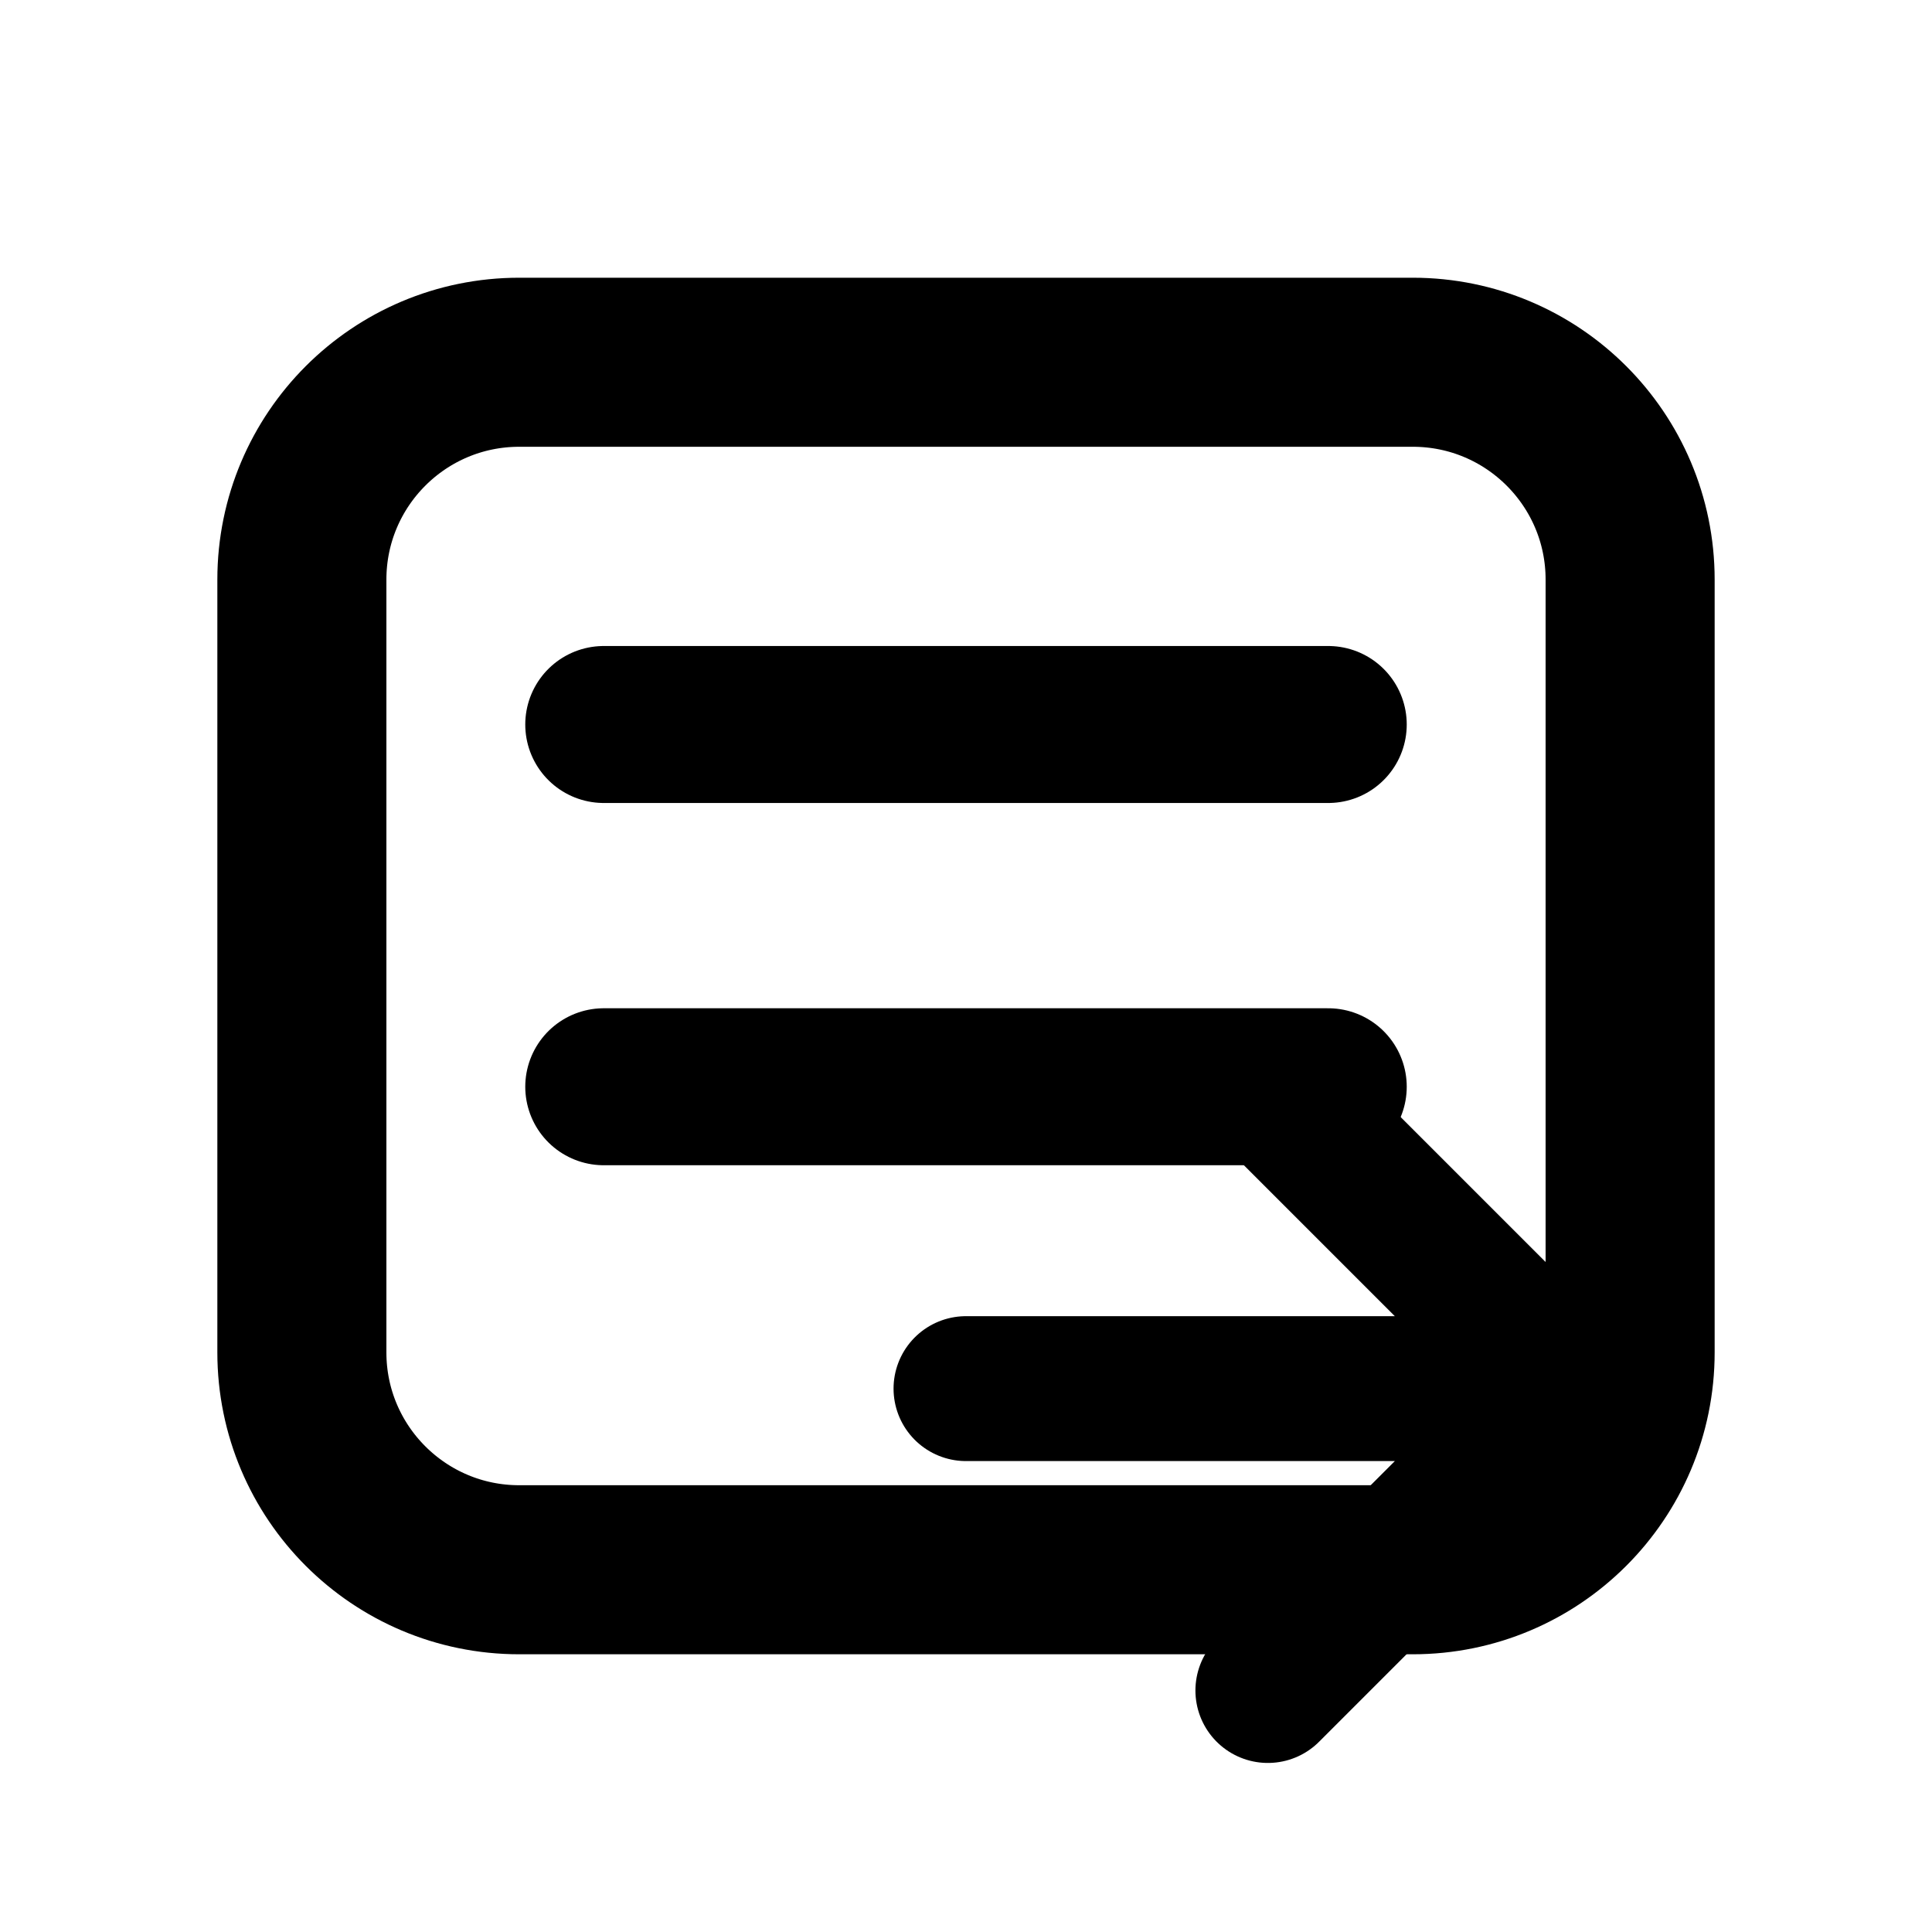
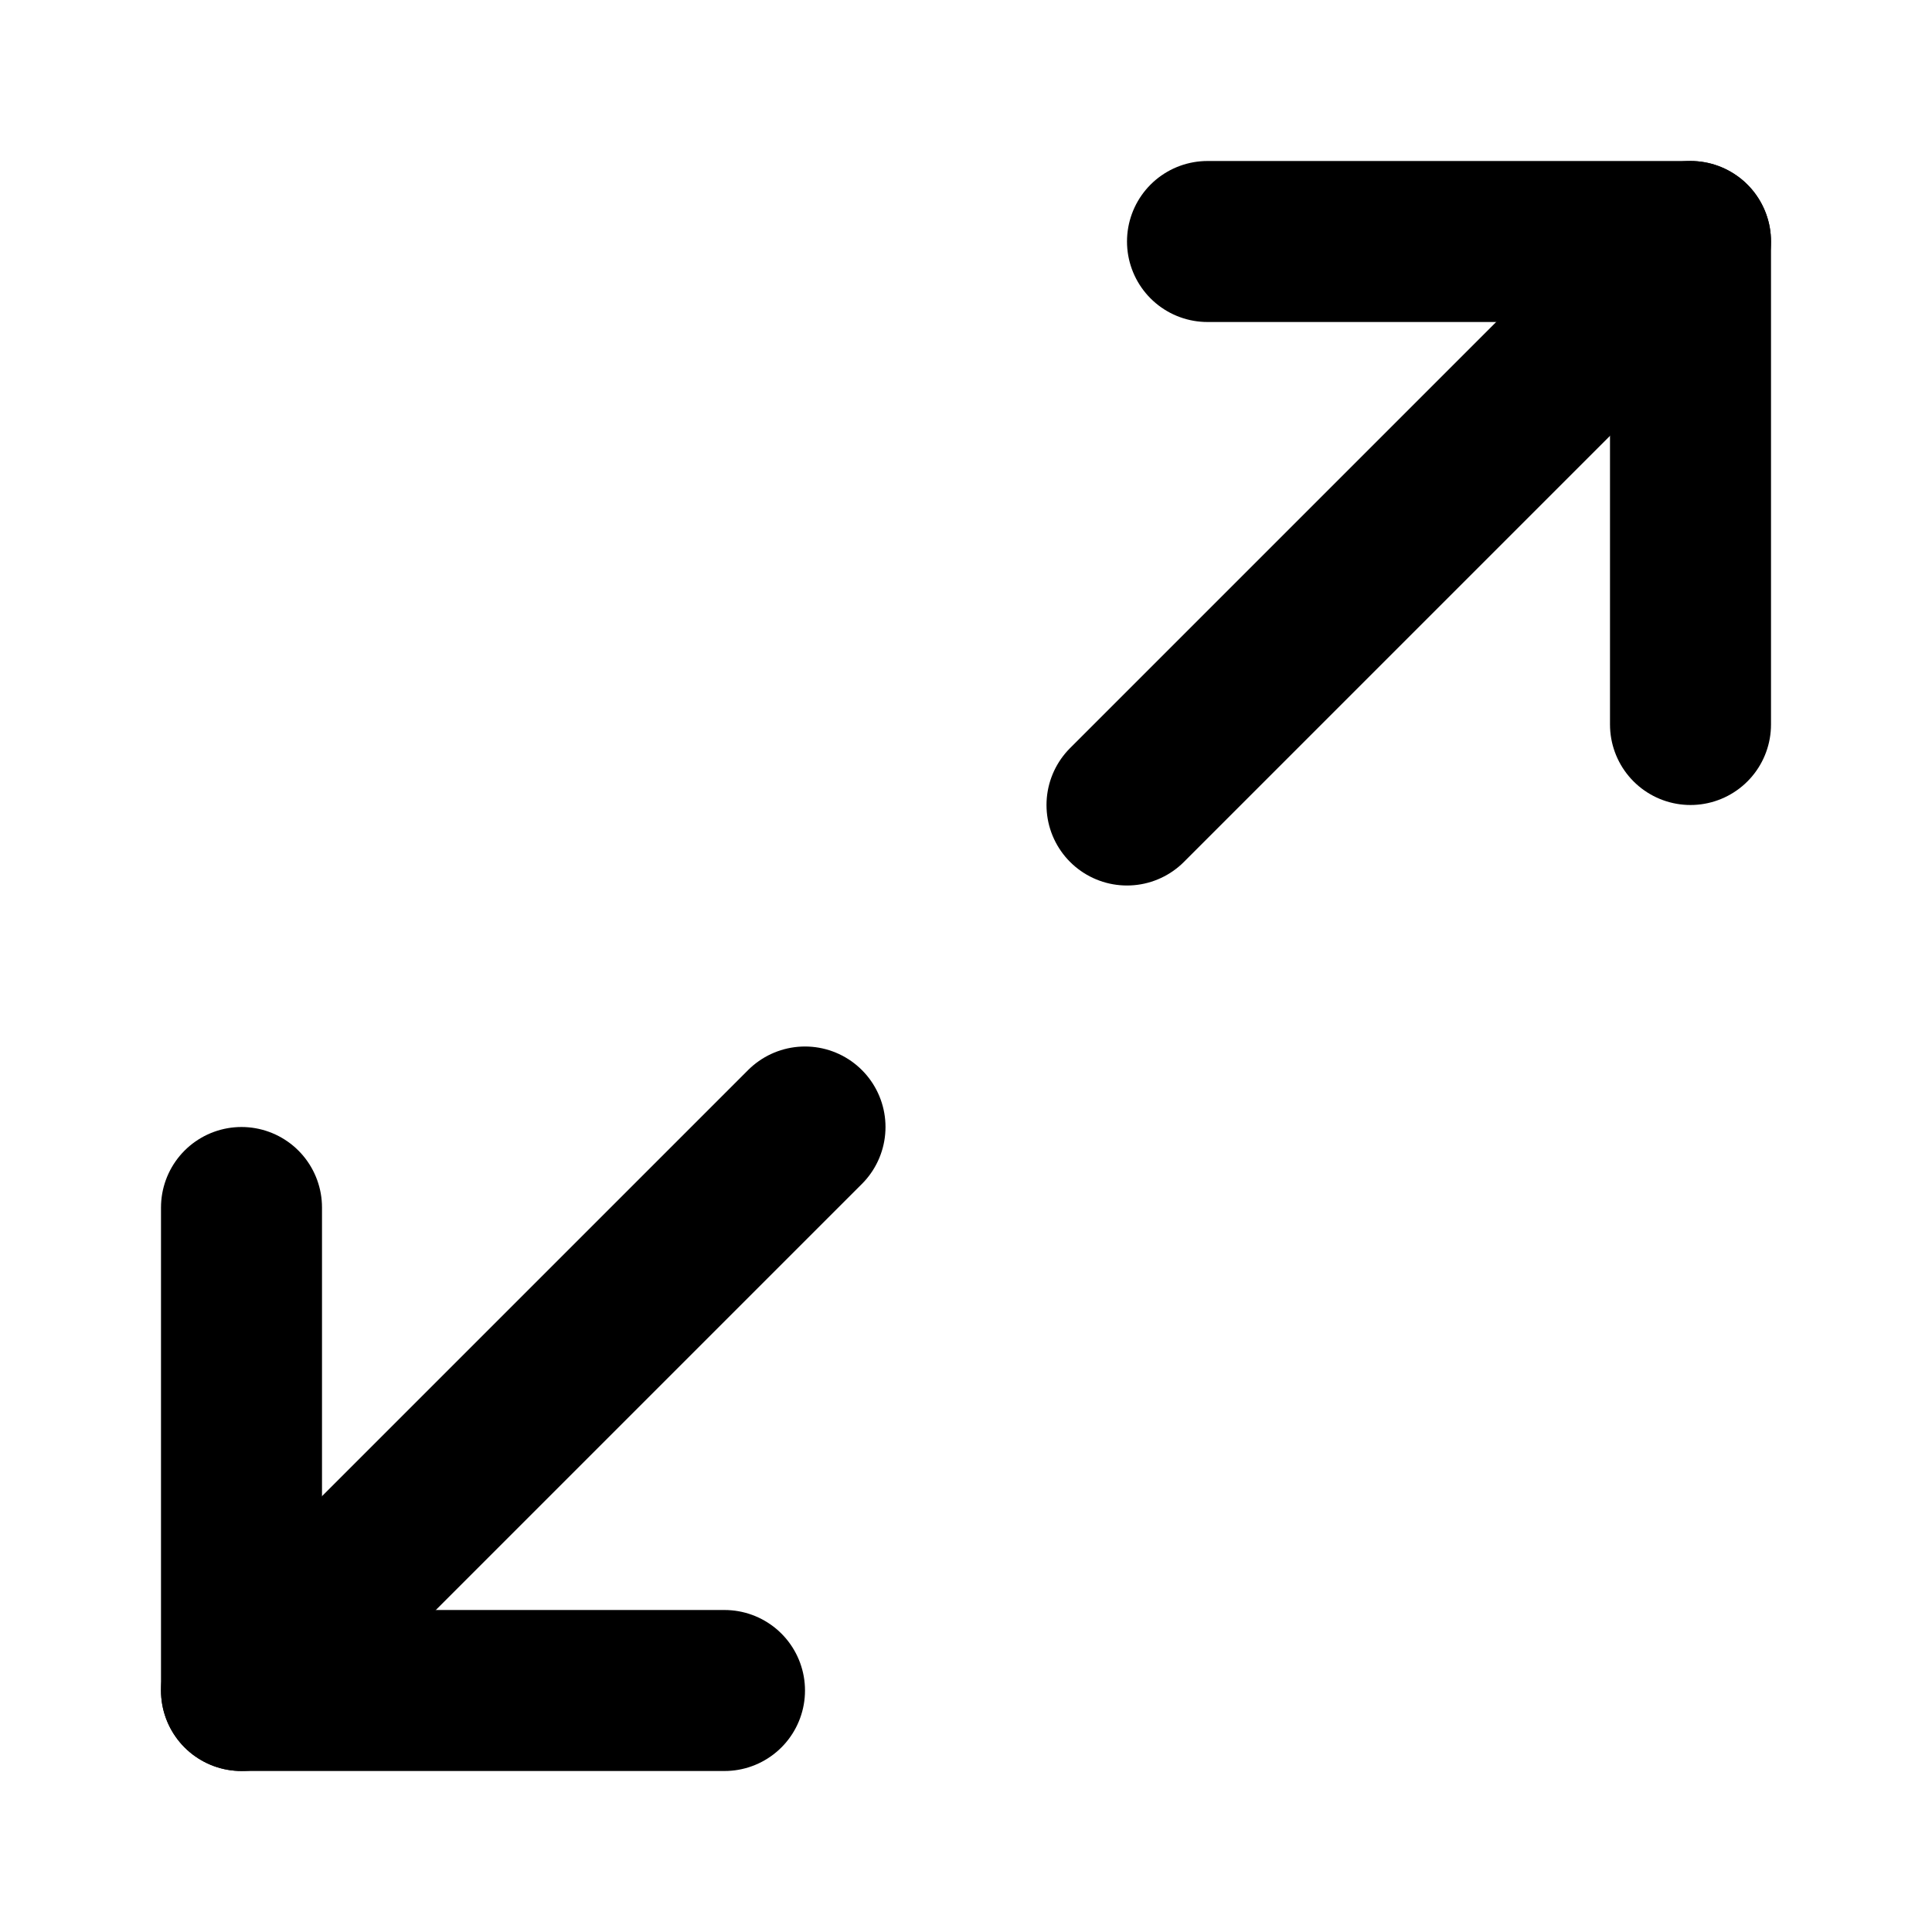
- <svg xmlns="http://www.w3.org/2000/svg" width="16" height="16" viewBox="0 0 16 16" fill="none">
-   <rect x="2.5" y="3" width="11" height="10" rx="1.8" stroke="currentColor" stroke-width="1.4" />
-   <path d="M5 6h6M5 9h6" stroke="currentColor" stroke-width="1.3" stroke-linecap="round" />
-   <path d="M8 11.5h5M10.5 9l2.5 2.5-2.5 2.5" stroke="currentColor" stroke-width="1.2" stroke-linecap="round" stroke-linejoin="round" />
+ <svg xmlns="http://www.w3.org/2000/svg" width="24" height="24" viewBox="0 0 24 24" fill="none" stroke="currentColor" stroke-width="2" stroke-linecap="round" stroke-linejoin="round" class="lucide lucide-maximize2-icon lucide-maximize-2">
+   <path d="M15 3h6v6" />
+   <path d="m21 3-7 7" />
+   <path d="m3 21 7-7" />
+   <path d="M9 21H3v-6" />
</svg>
